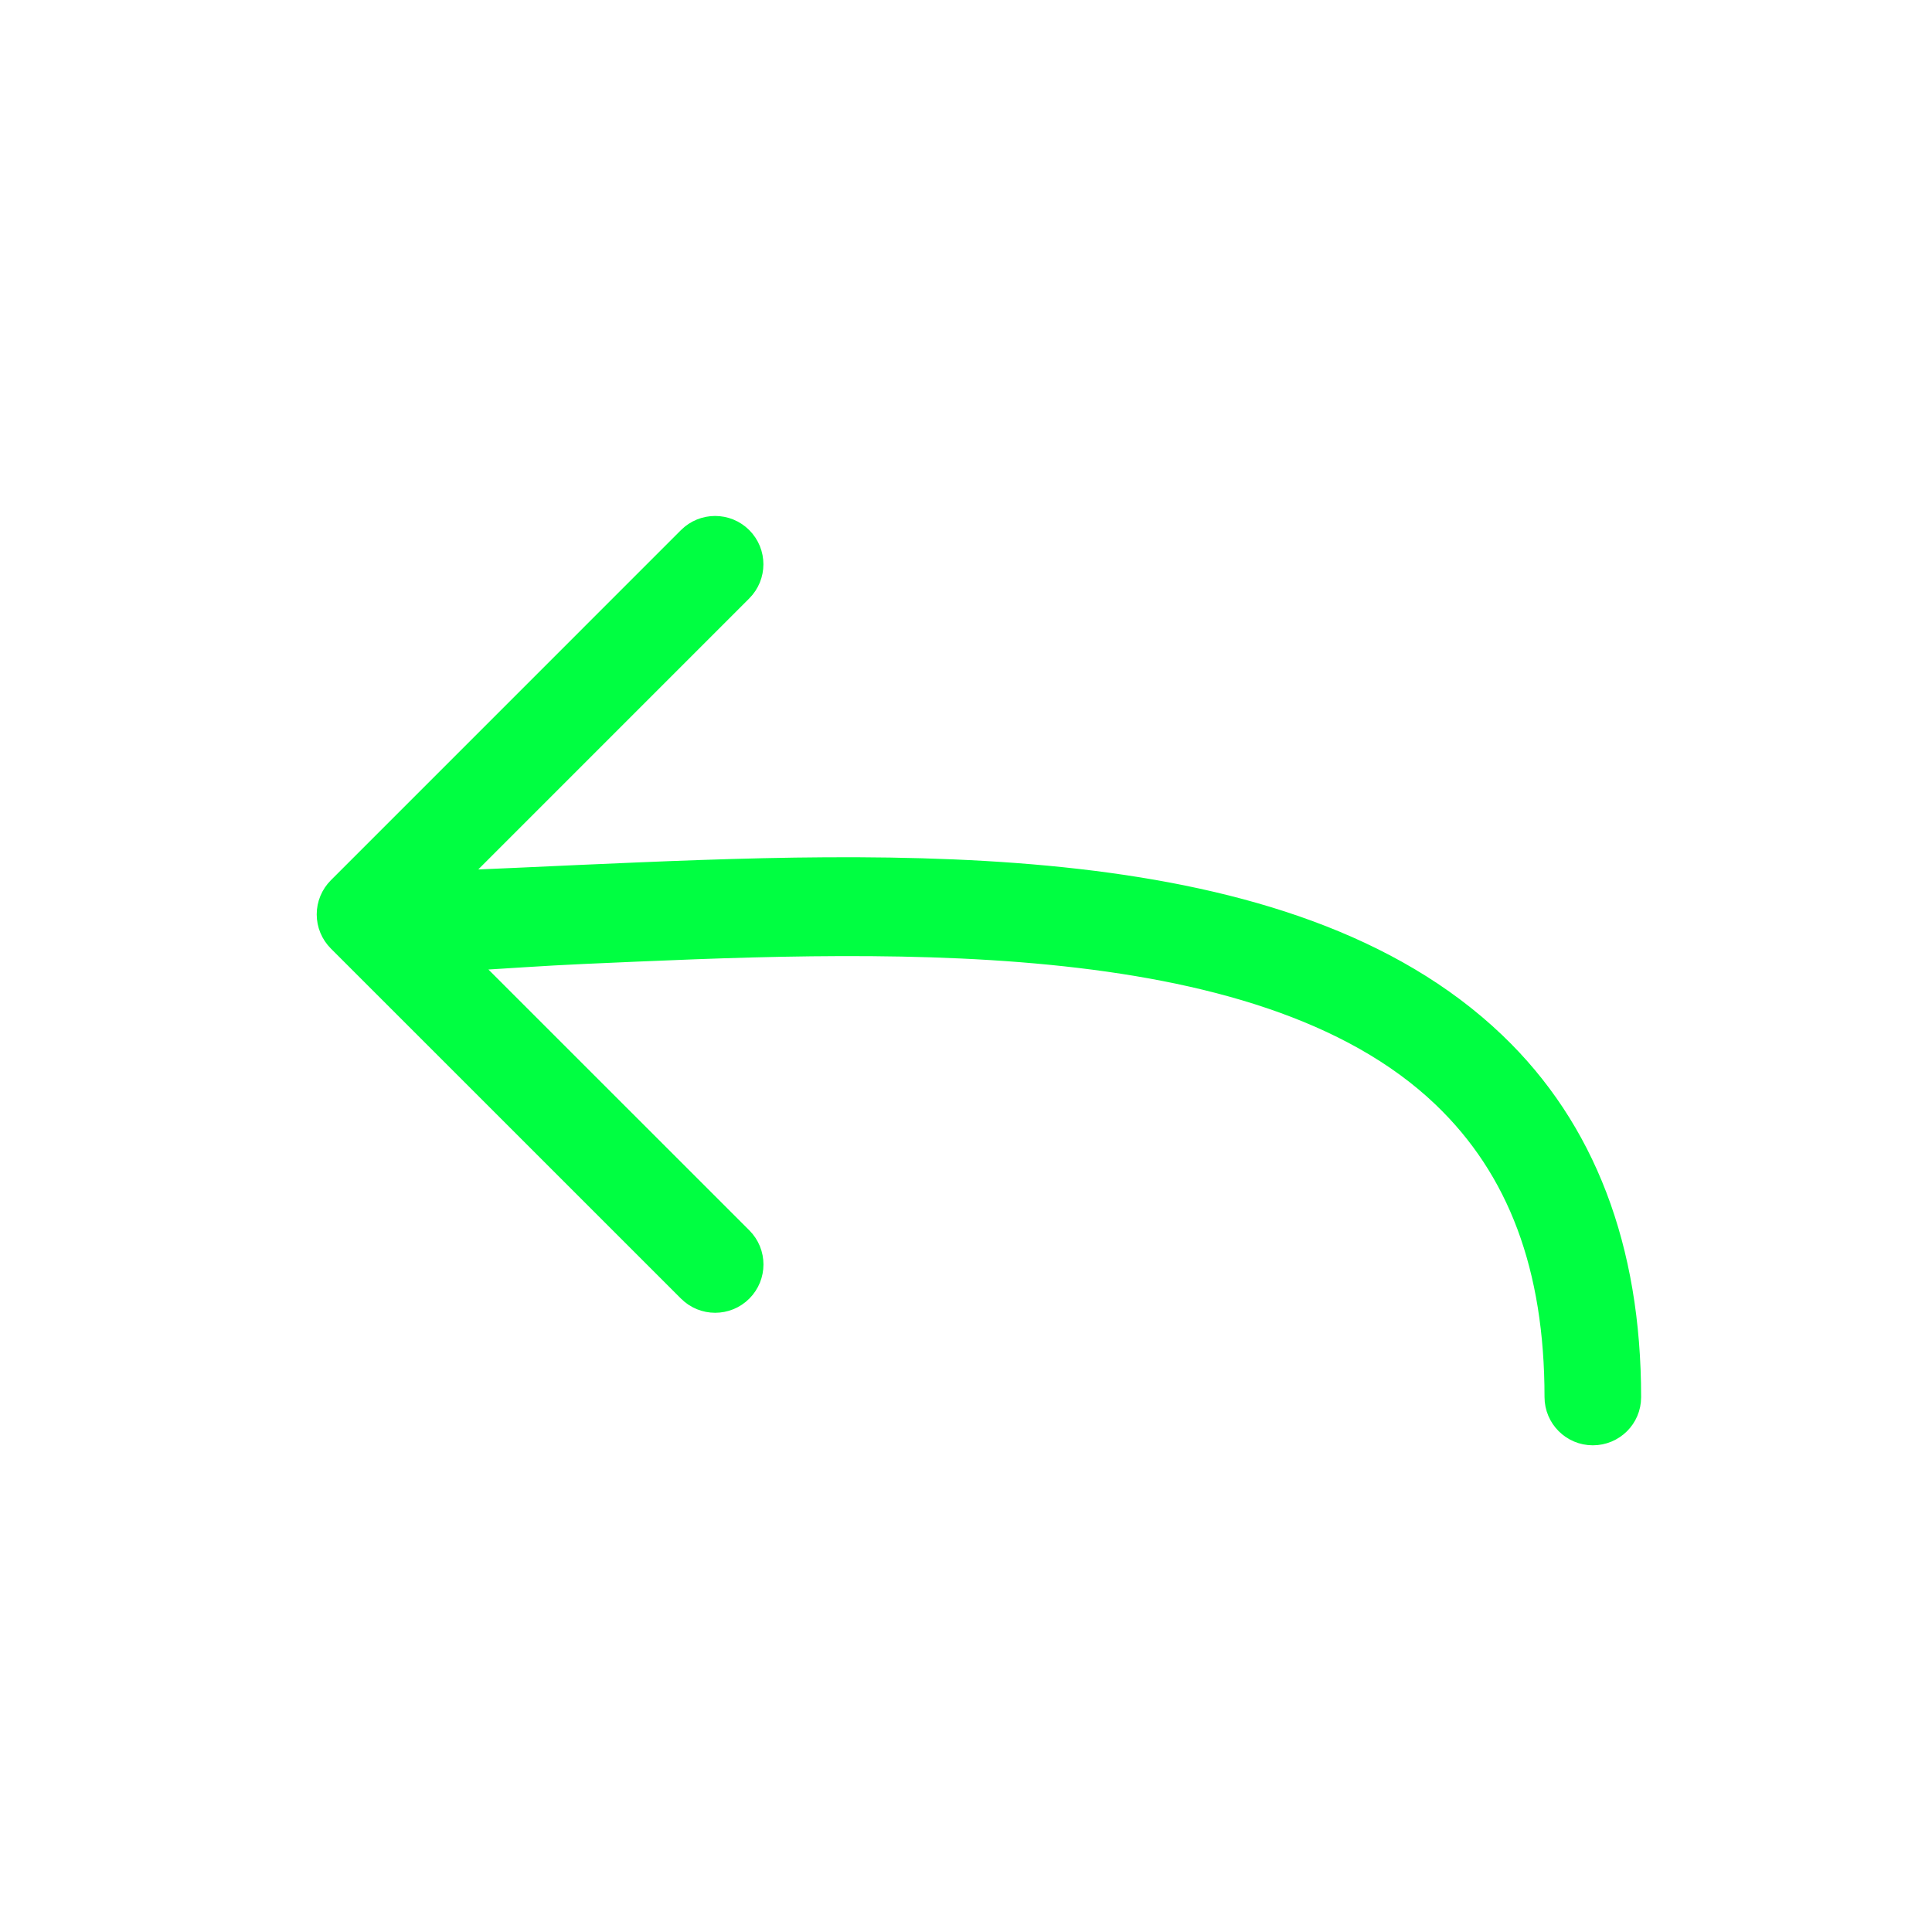
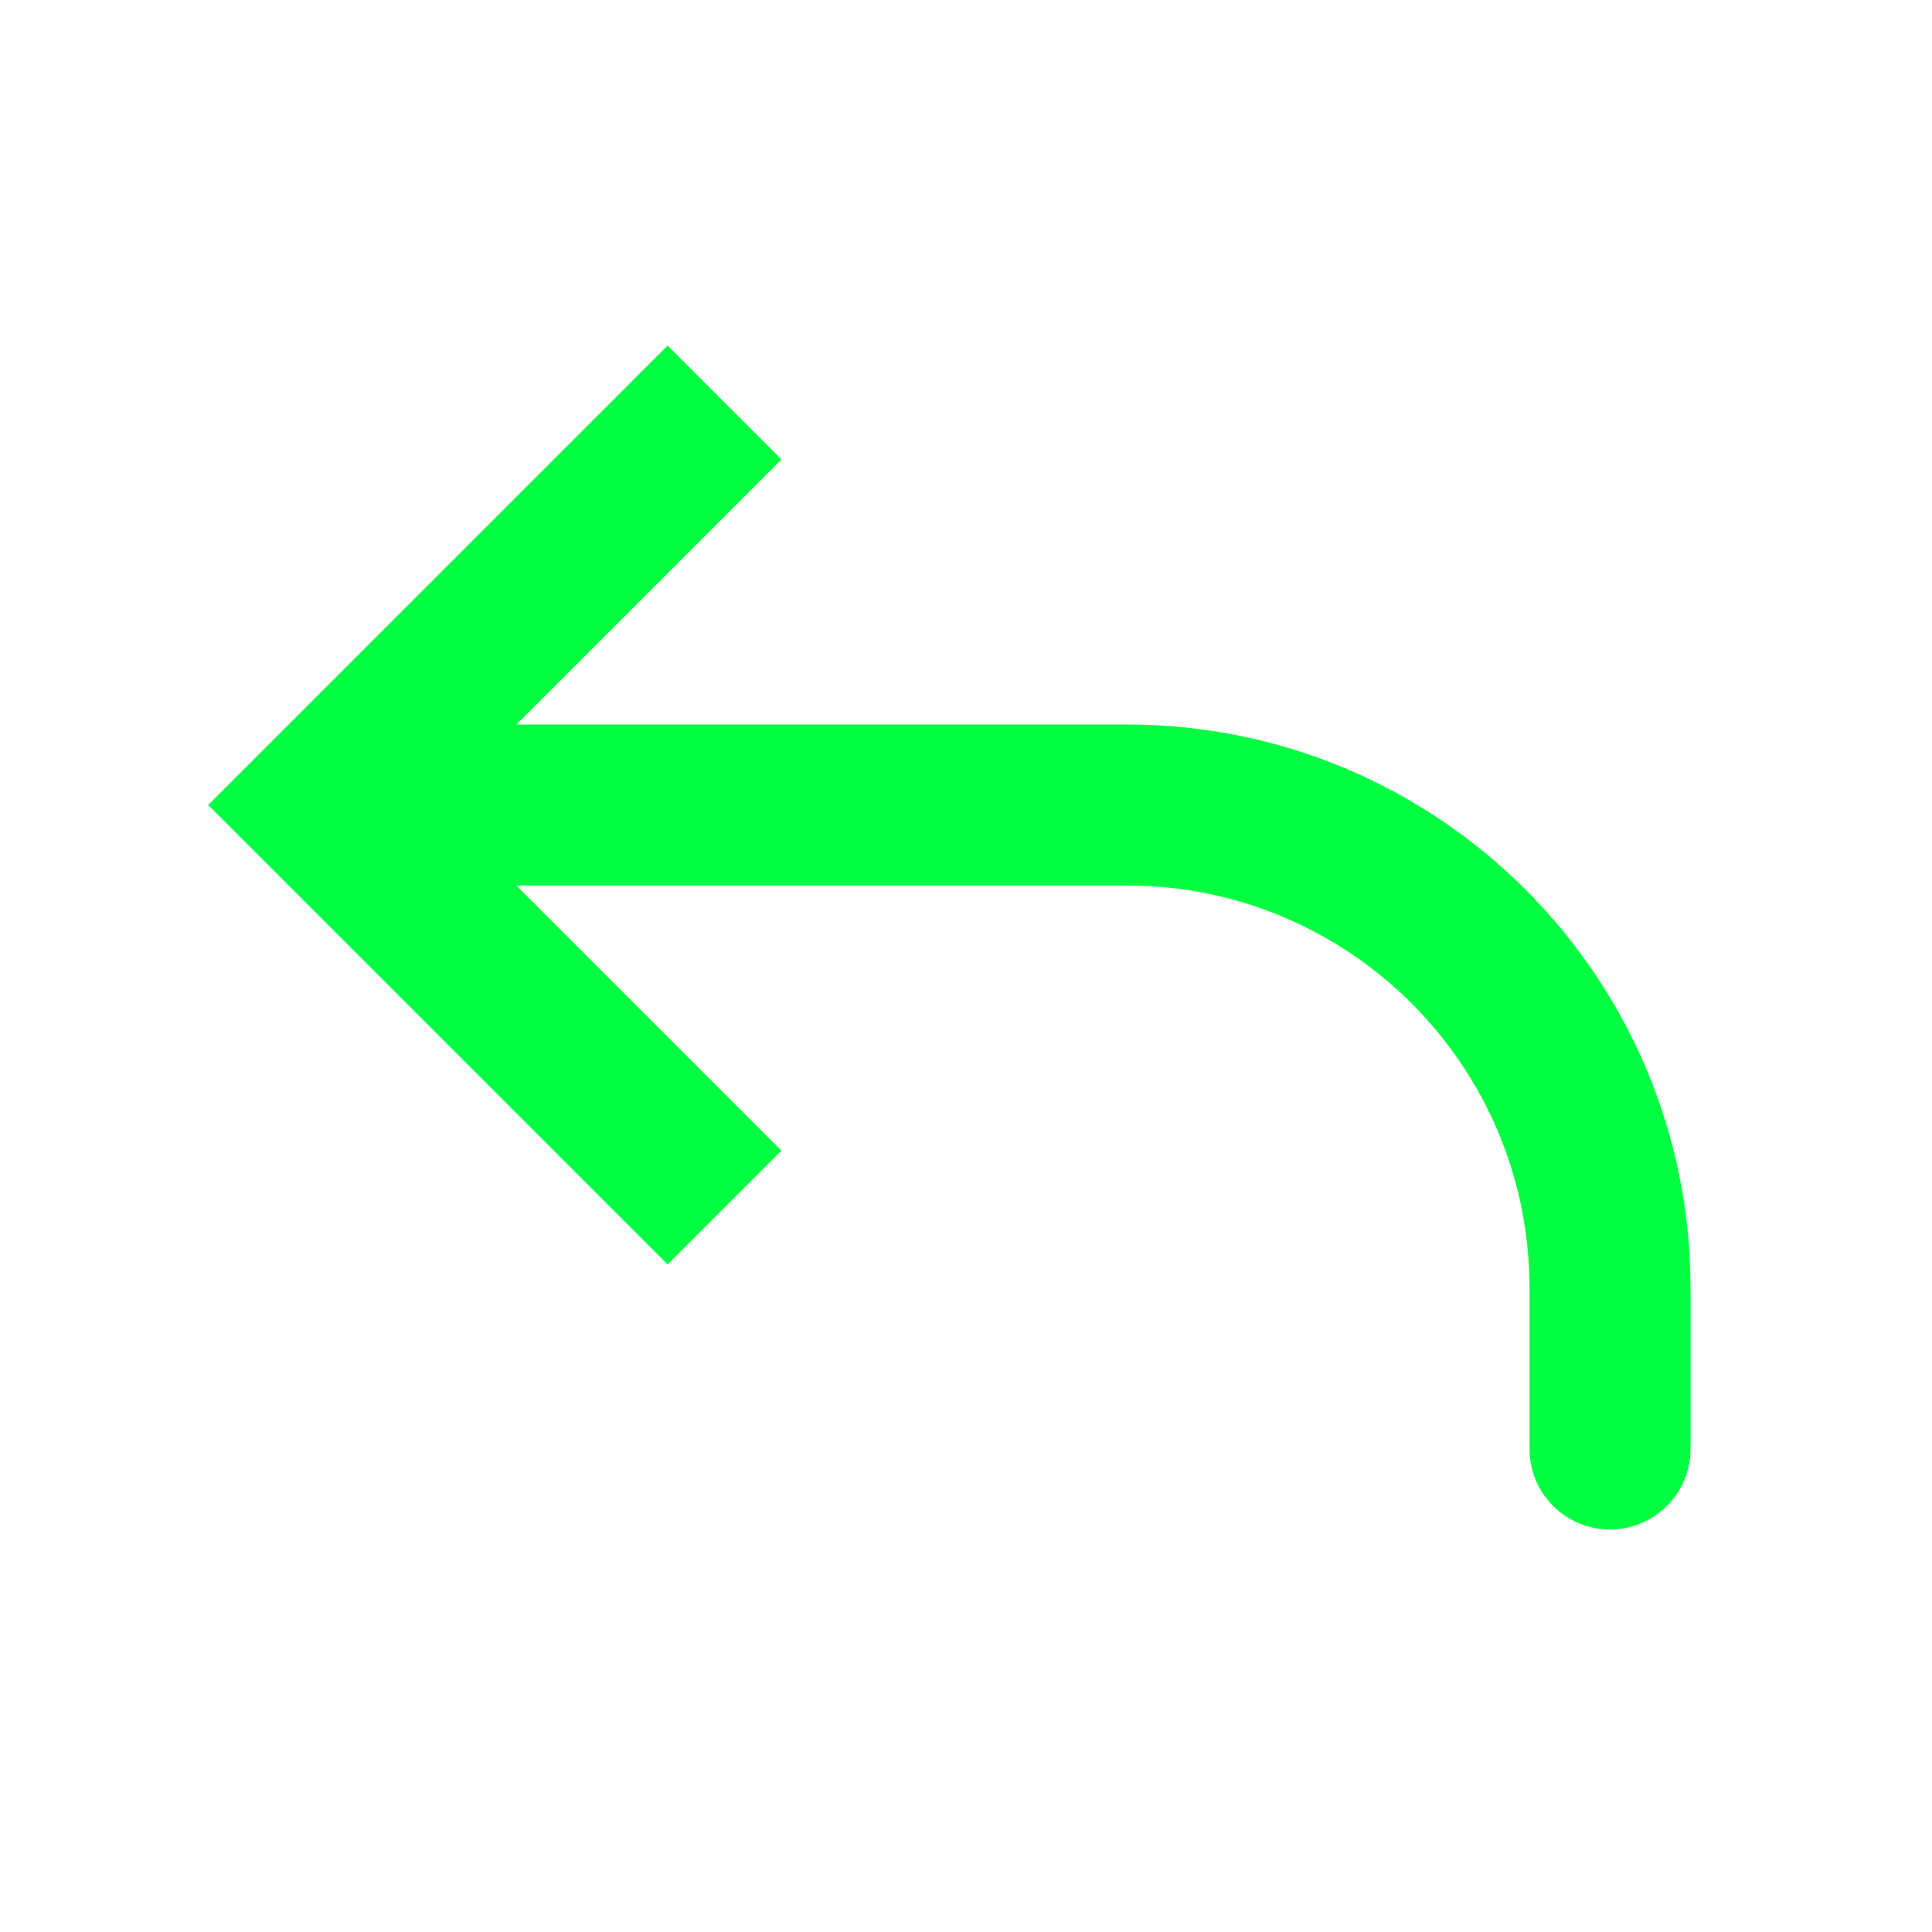
- <svg xmlns="http://www.w3.org/2000/svg" fill="#00ff41" version="1.1" id="Layer_1" width="800px" height="800px" viewBox="0 0 100 100" enable-background="new 0 0 100 100" xml:space="preserve" stroke="#00ff41">
+ <svg xmlns="http://www.w3.org/2000/svg" width="800px" height="800px" viewBox="0 0 24.00 24.00" fill="none" stroke="#000000" stroke-width="0">
  <g id="SVGRepo_bgCarrier" stroke-width="0" />
-   <g id="SVGRepo_tracerCarrier" stroke-linecap="round" stroke-linejoin="round" />
+   <g id="SVGRepo_tracerCarrier" stroke-linecap="round" stroke-linejoin="round" stroke="#CCCCCC" stroke-width="0.336" />
  <g id="SVGRepo_iconCarrier">
-     <g>
-       <path d="M74.656,56.818c3.895,3.729,5.788,8.795,5.788,15.491c0,1.104,0.896,2,2,2s2-0.885,2-1.989 c0-7.736-2.362-13.91-7.022-18.369C66.646,43.639,46.325,44.551,30,45.269c-2.28,0.101-4.461,0.211-6.499,0.28L38.428,30.62 c0.781-0.781,0.781-2.047,0-2.828s-2.048-0.781-2.828,0L17.479,45.915c-0.375,0.375-0.586,0.884-0.586,1.414 s0.211,1.039,0.586,1.414l18.123,18.12c0.391,0.391,0.902,0.586,1.414,0.586s1.024-0.195,1.415-0.586 c0.781-0.781,0.781-2.048,0-2.828L24.142,49.75c1.915-0.11,3.932-0.261,6.033-0.354C44.919,48.748,65.114,47.688,74.656,56.818z" />
-     </g>
+     <path d="M4 10L3.293 10.707L2.586 10L3.293 9.293L4 10ZM21 18C21 18.552 20.552 19 20 19C19.448 19 19 18.552 19 18L21 18ZM8.293 15.707L3.293 10.707L4.707 9.293L9.707 14.293L8.293 15.707ZM3.293 9.293L8.293 4.293L9.707 5.707L4.707 10.707L3.293 9.293ZM4 9L14 9L14 11L4 11L4 9ZM21 16L21 18L19 18L19 16L21 16ZM14 9C17.866 9 21 12.134 21 16L19 16C19 13.239 16.761 11 14 11L14 9Z" fill="#00ff41" />
  </g>
</svg>
